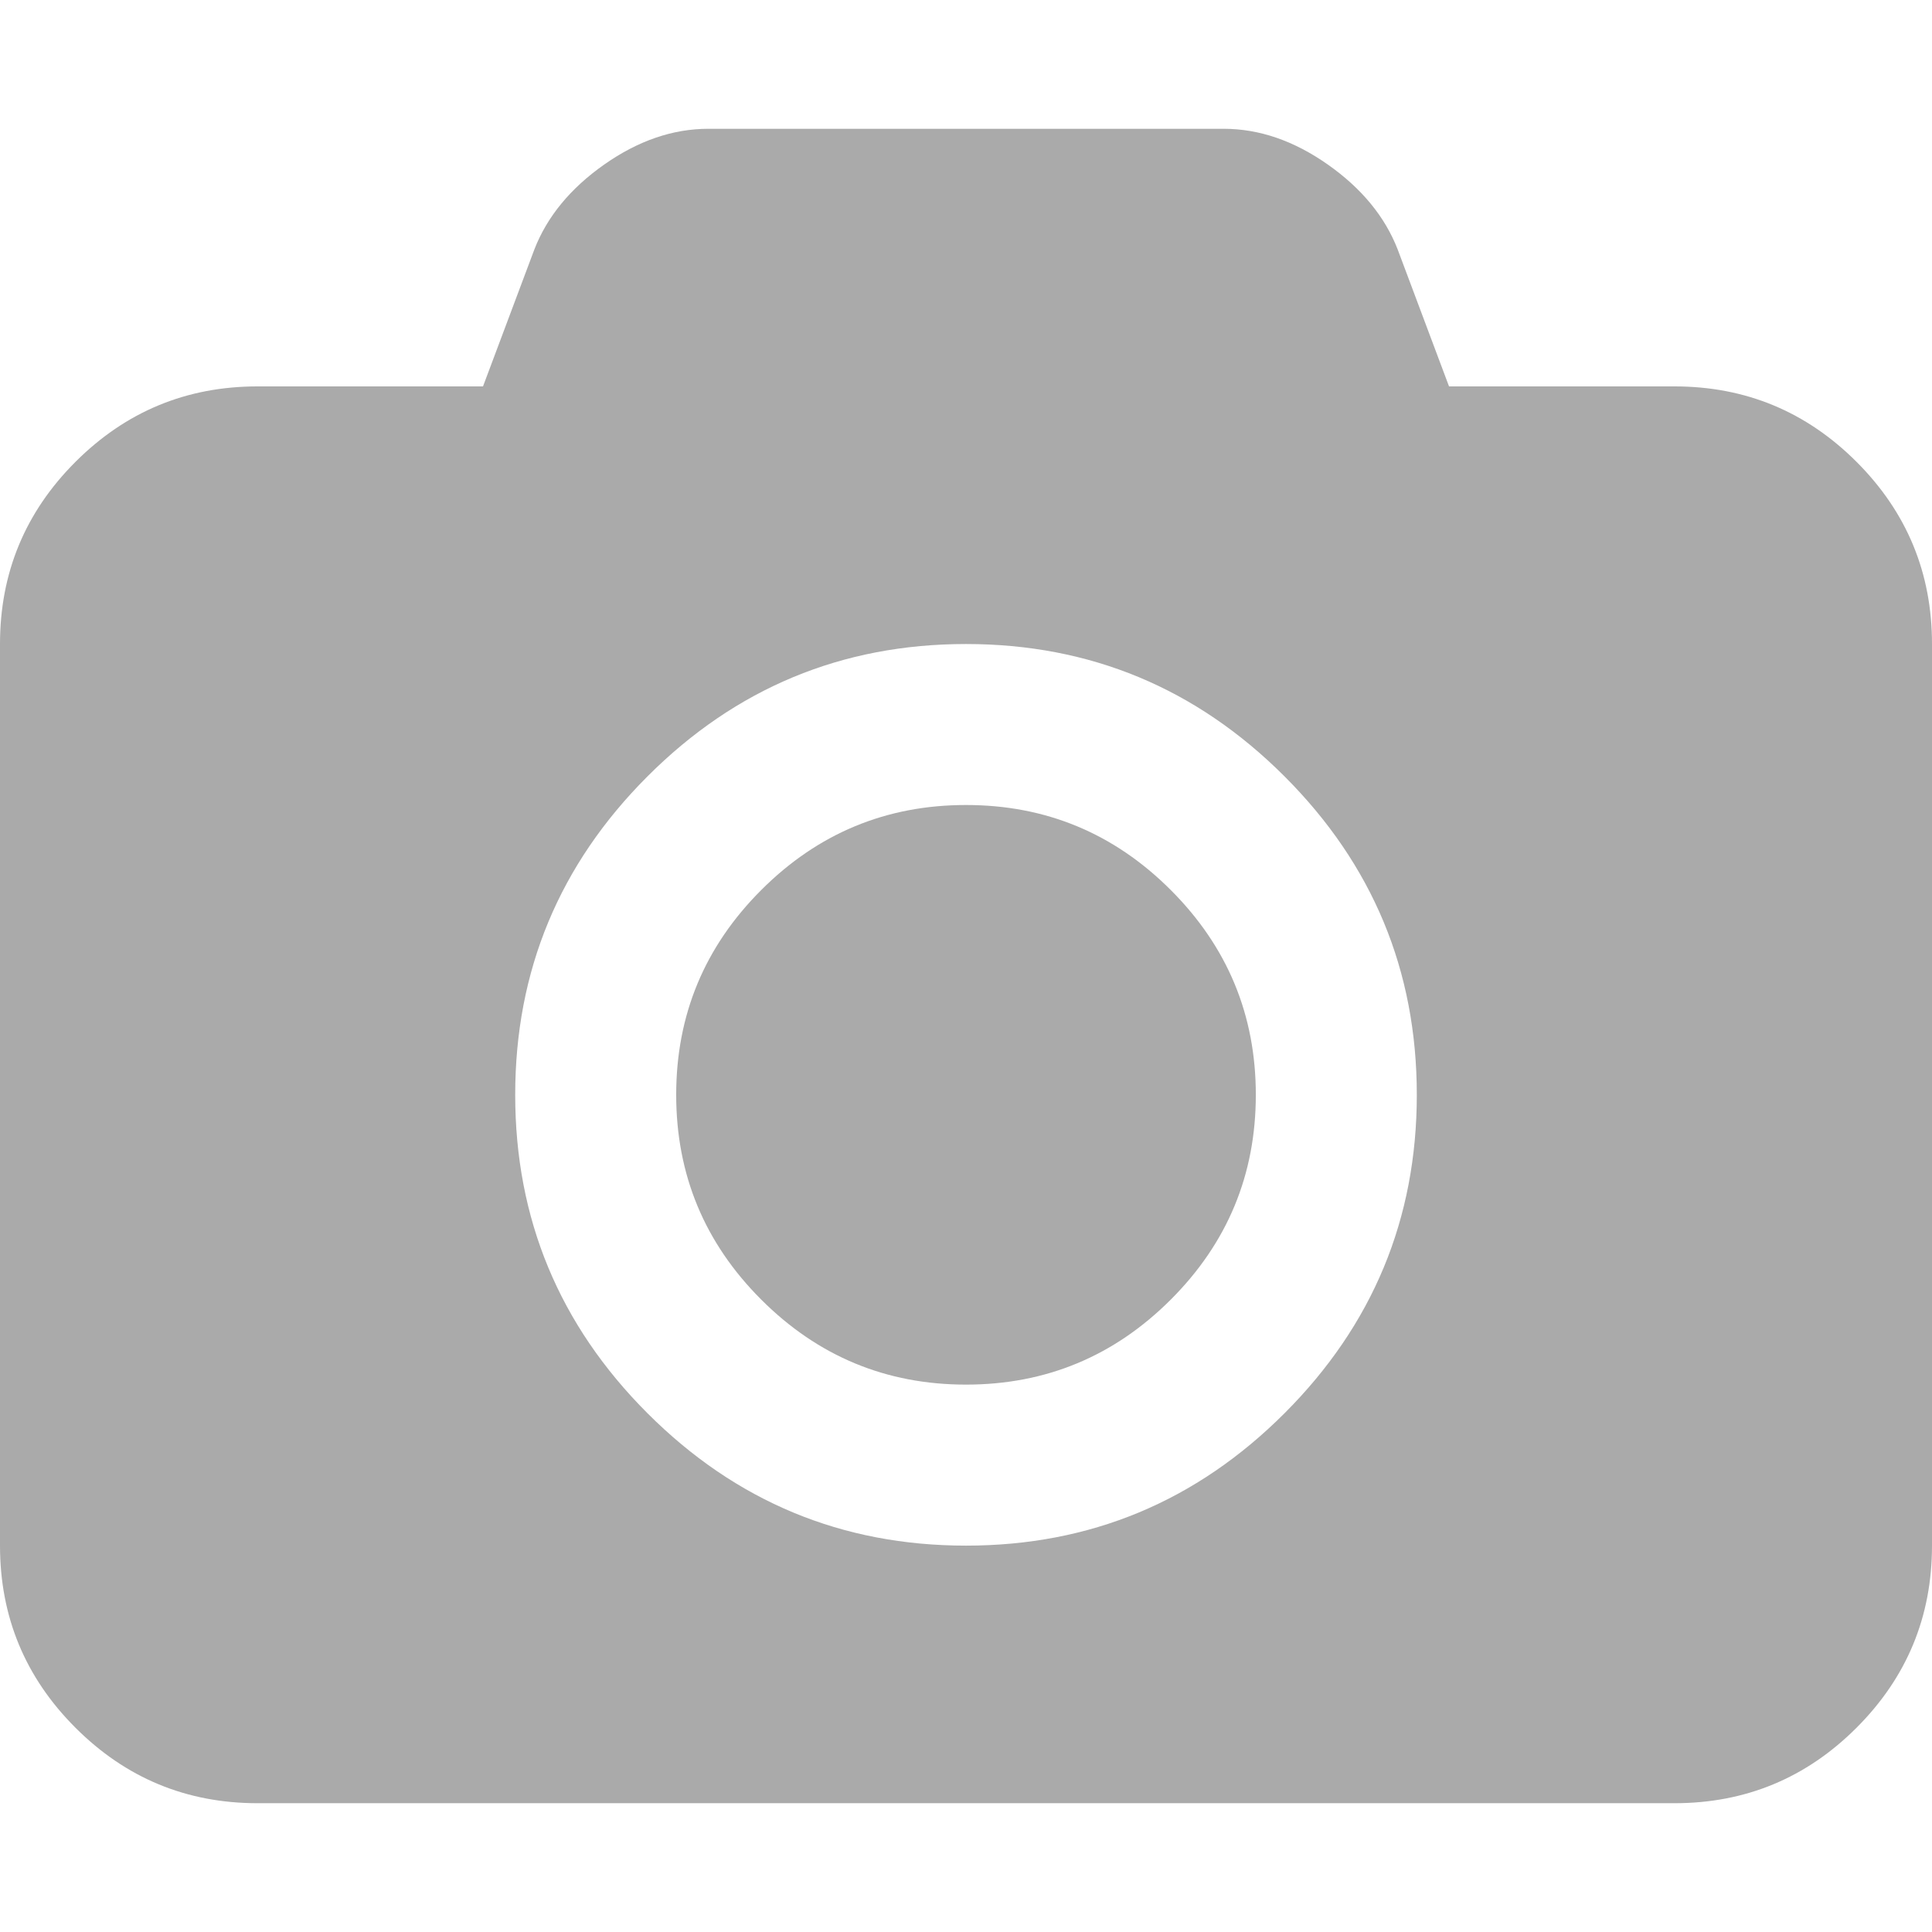
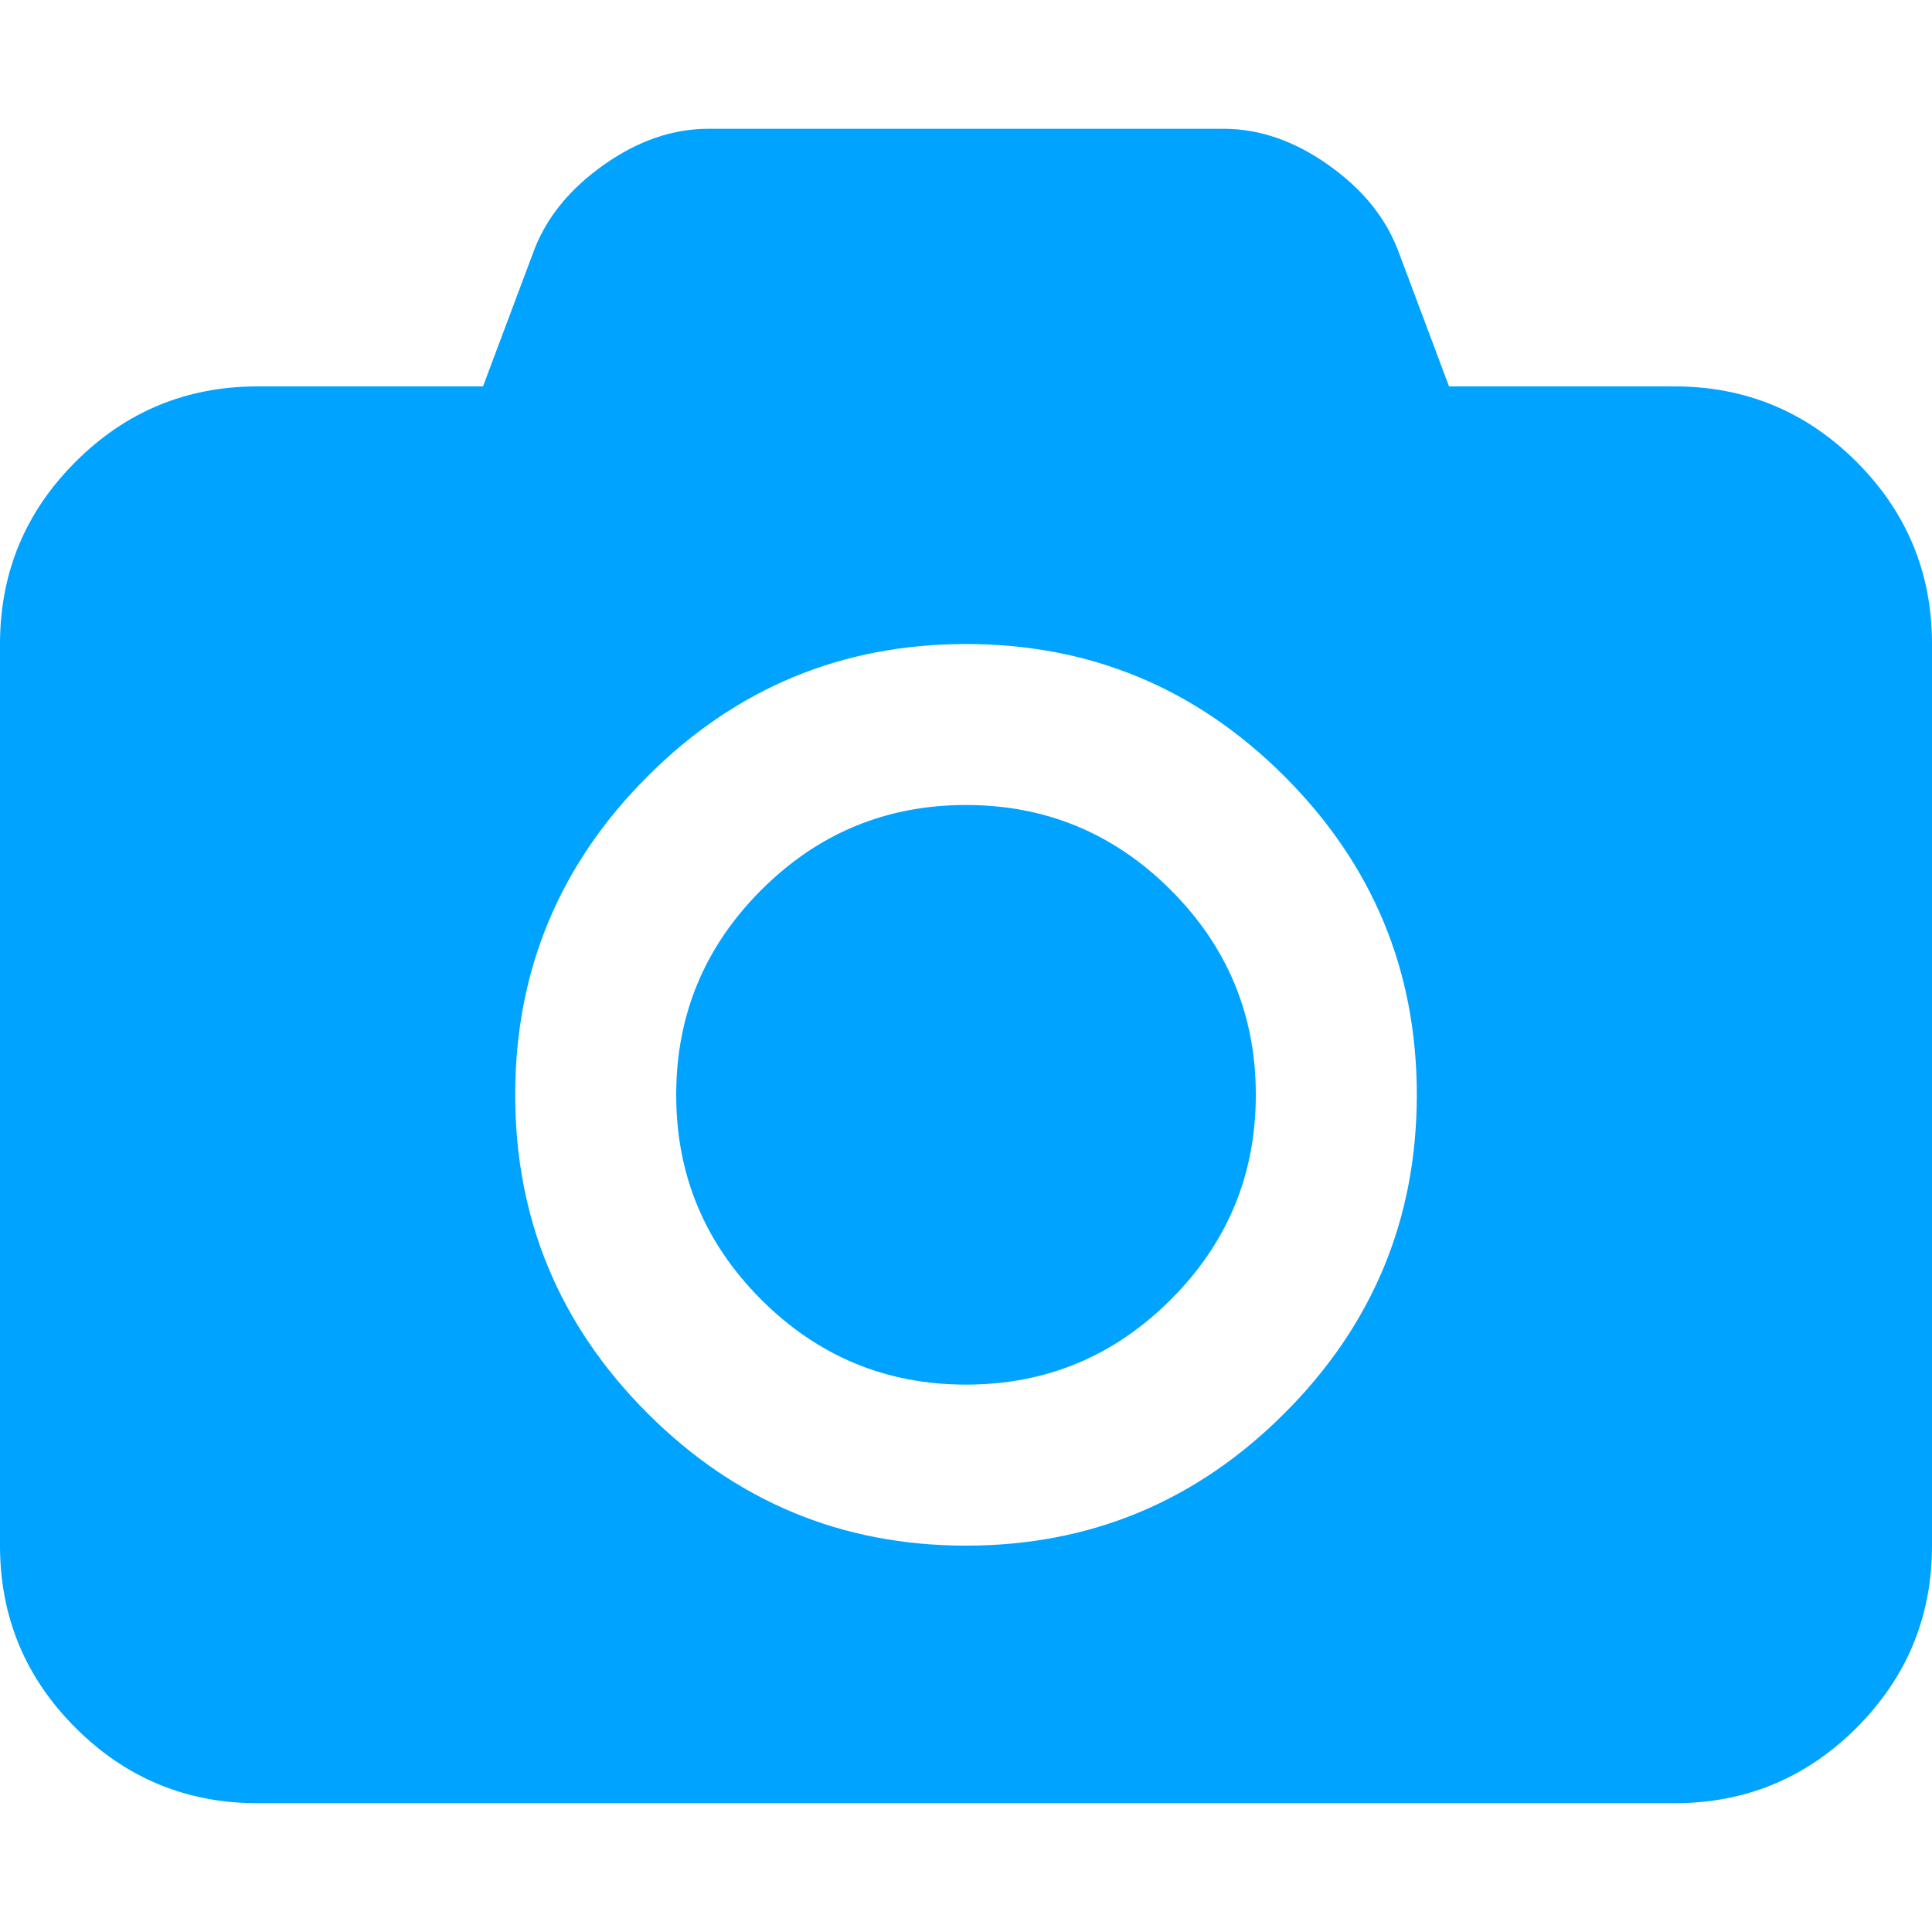
<svg xmlns="http://www.w3.org/2000/svg" version="1.1" id="Capa_1" x="0px" y="0px" width="512px" height="512px" viewBox="0 0 548.165 548.165" style="enable-background:new 0 0 548.165 548.165;" xml:space="preserve" class="">
  <g>
    <g>
      <g>
-         <path d="M526.76,131.045c-14.277-14.274-31.498-21.413-51.675-21.413h-63.953l-14.558-38.826    c-3.618-9.325-10.229-17.368-19.846-24.128c-9.613-6.757-19.462-10.138-29.551-10.138H200.996    c-10.088,0-19.939,3.381-29.552,10.138c-9.613,6.76-16.225,14.803-19.842,24.128l-14.56,38.826H73.089    c-20.179,0-37.401,7.139-51.678,21.413C7.137,145.32,0,162.544,0,182.721v255.813c0,20.178,7.137,37.404,21.411,51.675    c14.277,14.277,31.5,21.416,51.678,21.416h401.989c20.177,0,37.397-7.139,51.675-21.416    c14.273-14.271,21.412-31.497,21.412-51.675V182.721C548.169,162.544,541.03,145.32,526.76,131.045z M364.446,400.993    c-25.029,25.03-55.147,37.548-90.362,37.548s-65.331-12.518-90.362-37.548c-25.031-25.026-37.544-55.151-37.544-90.358    c0-35.218,12.517-65.333,37.544-90.364c25.028-25.031,55.148-37.544,90.362-37.544s65.333,12.516,90.362,37.544    c25.03,25.028,37.545,55.146,37.545,90.364C401.991,345.842,389.477,375.964,364.446,400.993z" data-original="#000000" class="active-path" data-old_color="#aaaaaa" fill="#aaaaaa" />
-         <path d="M274.084,228.403c-22.651,0-42.018,8.042-58.102,24.128c-16.084,16.084-24.126,35.448-24.126,58.104    c0,22.647,8.042,42.014,24.126,58.098c16.084,16.081,35.45,24.123,58.102,24.123c22.648,0,42.017-8.042,58.101-24.123    c16.084-16.084,24.127-35.45,24.127-58.098c0-22.655-8.043-42.019-24.127-58.104C316.102,236.446,296.732,228.403,274.084,228.403    z" data-original="#000000" class="active-path" data-old_color="#aaaaaa" fill="#aaaaaa" />
+         <path d="M526.76,131.045c-14.277-14.274-31.498-21.413-51.675-21.413h-63.953l-14.558-38.826    c-3.618-9.325-10.229-17.368-19.846-24.128c-9.613-6.757-19.462-10.138-29.551-10.138H200.996    c-10.088,0-19.939,3.381-29.552,10.138c-9.613,6.76-16.225,14.803-19.842,24.128l-14.56,38.826H73.089    c-20.179,0-37.401,7.139-51.678,21.413C7.137,145.32,0,162.544,0,182.721v255.813c0,20.178,7.137,37.404,21.411,51.675    c14.277,14.277,31.5,21.416,51.678,21.416h401.989c20.177,0,37.397-7.139,51.675-21.416    c14.273-14.271,21.412-31.497,21.412-51.675V182.721C548.169,162.544,541.03,145.32,526.76,131.045z M364.446,400.993    c-25.029,25.03-55.147,37.548-90.362,37.548s-65.331-12.518-90.362-37.548c-25.031-25.026-37.544-55.151-37.544-90.358    c0-35.218,12.517-65.333,37.544-90.364c25.028-25.031,55.148-37.544,90.362-37.544s65.333,12.516,90.362,37.544    c25.03,25.028,37.545,55.146,37.545,90.364C401.991,345.842,389.477,375.964,364.446,400.993z" data-original="#000000" class="active-path" data-old_color="#aaaaaa" fill="#00a3ff" />
+         <path d="M274.084,228.403c-22.651,0-42.018,8.042-58.102,24.128c-16.084,16.084-24.126,35.448-24.126,58.104    c0,22.647,8.042,42.014,24.126,58.098c16.084,16.081,35.45,24.123,58.102,24.123c22.648,0,42.017-8.042,58.101-24.123    c16.084-16.084,24.127-35.45,24.127-58.098c0-22.655-8.043-42.019-24.127-58.104C316.102,236.446,296.732,228.403,274.084,228.403    z" data-original="#000000" class="active-path" data-old_color="#aaaaaa" fill="#00a3ff" />
      </g>
    </g>
  </g>
</svg>
